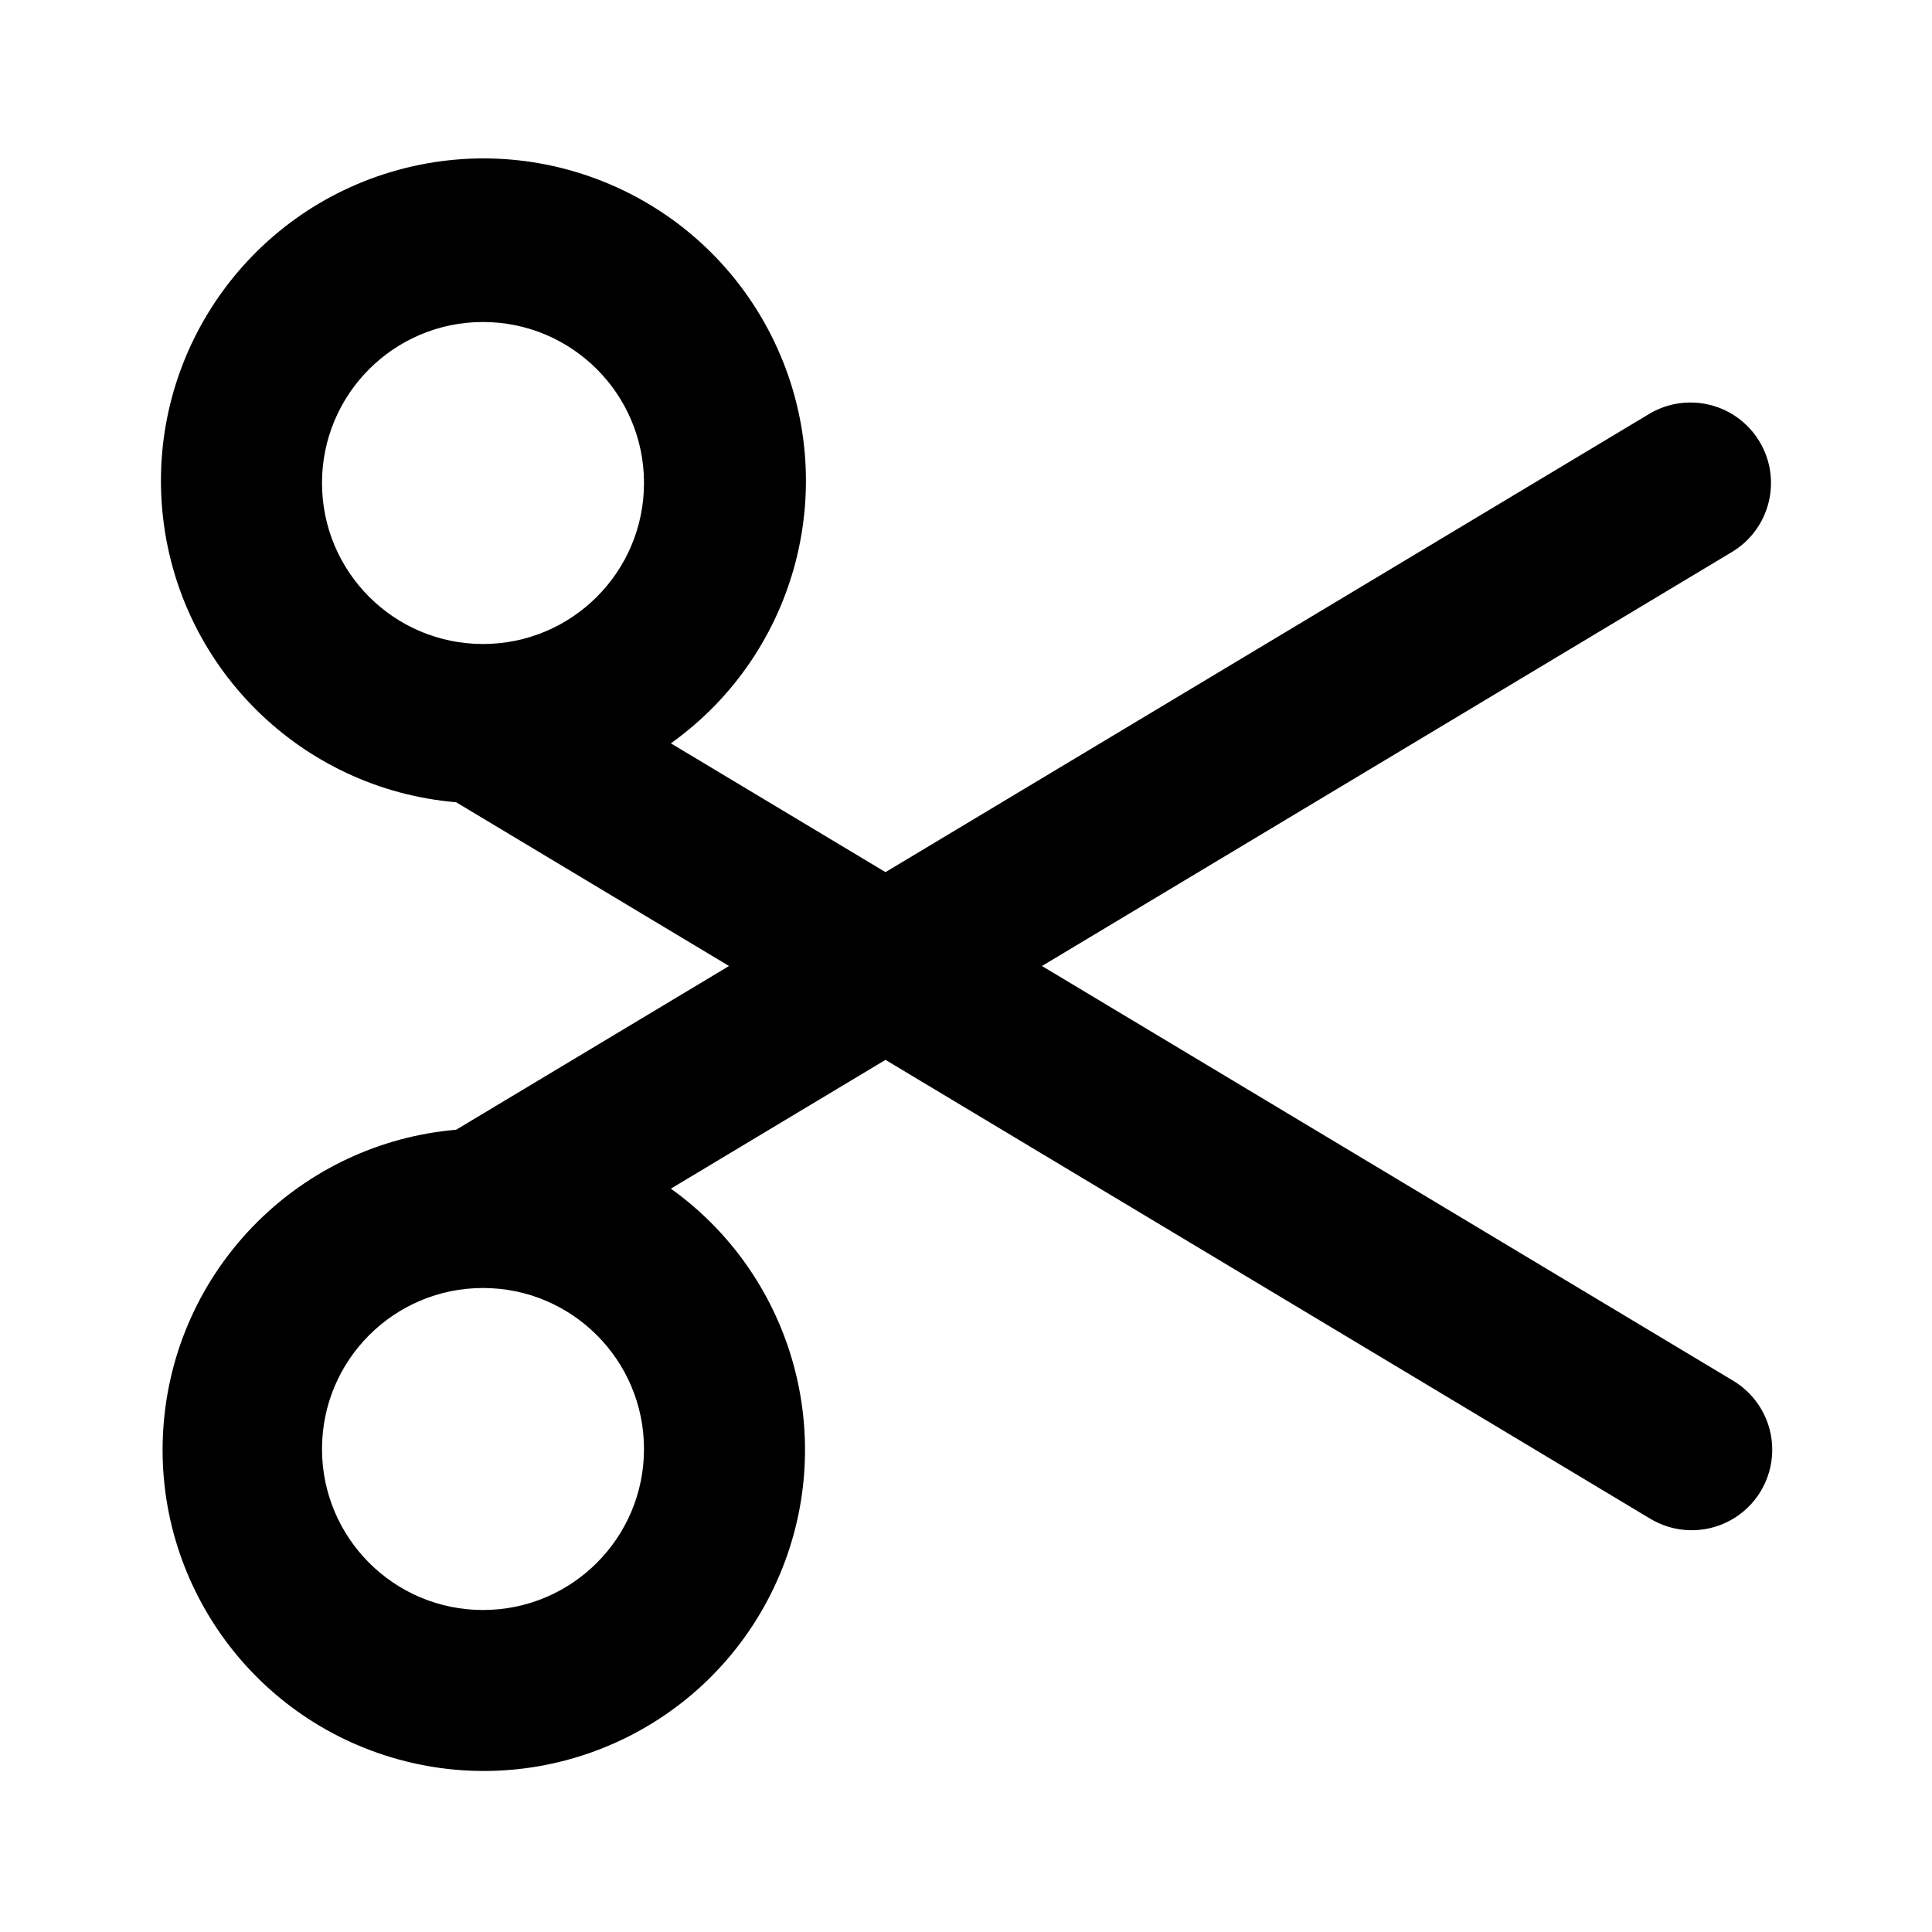
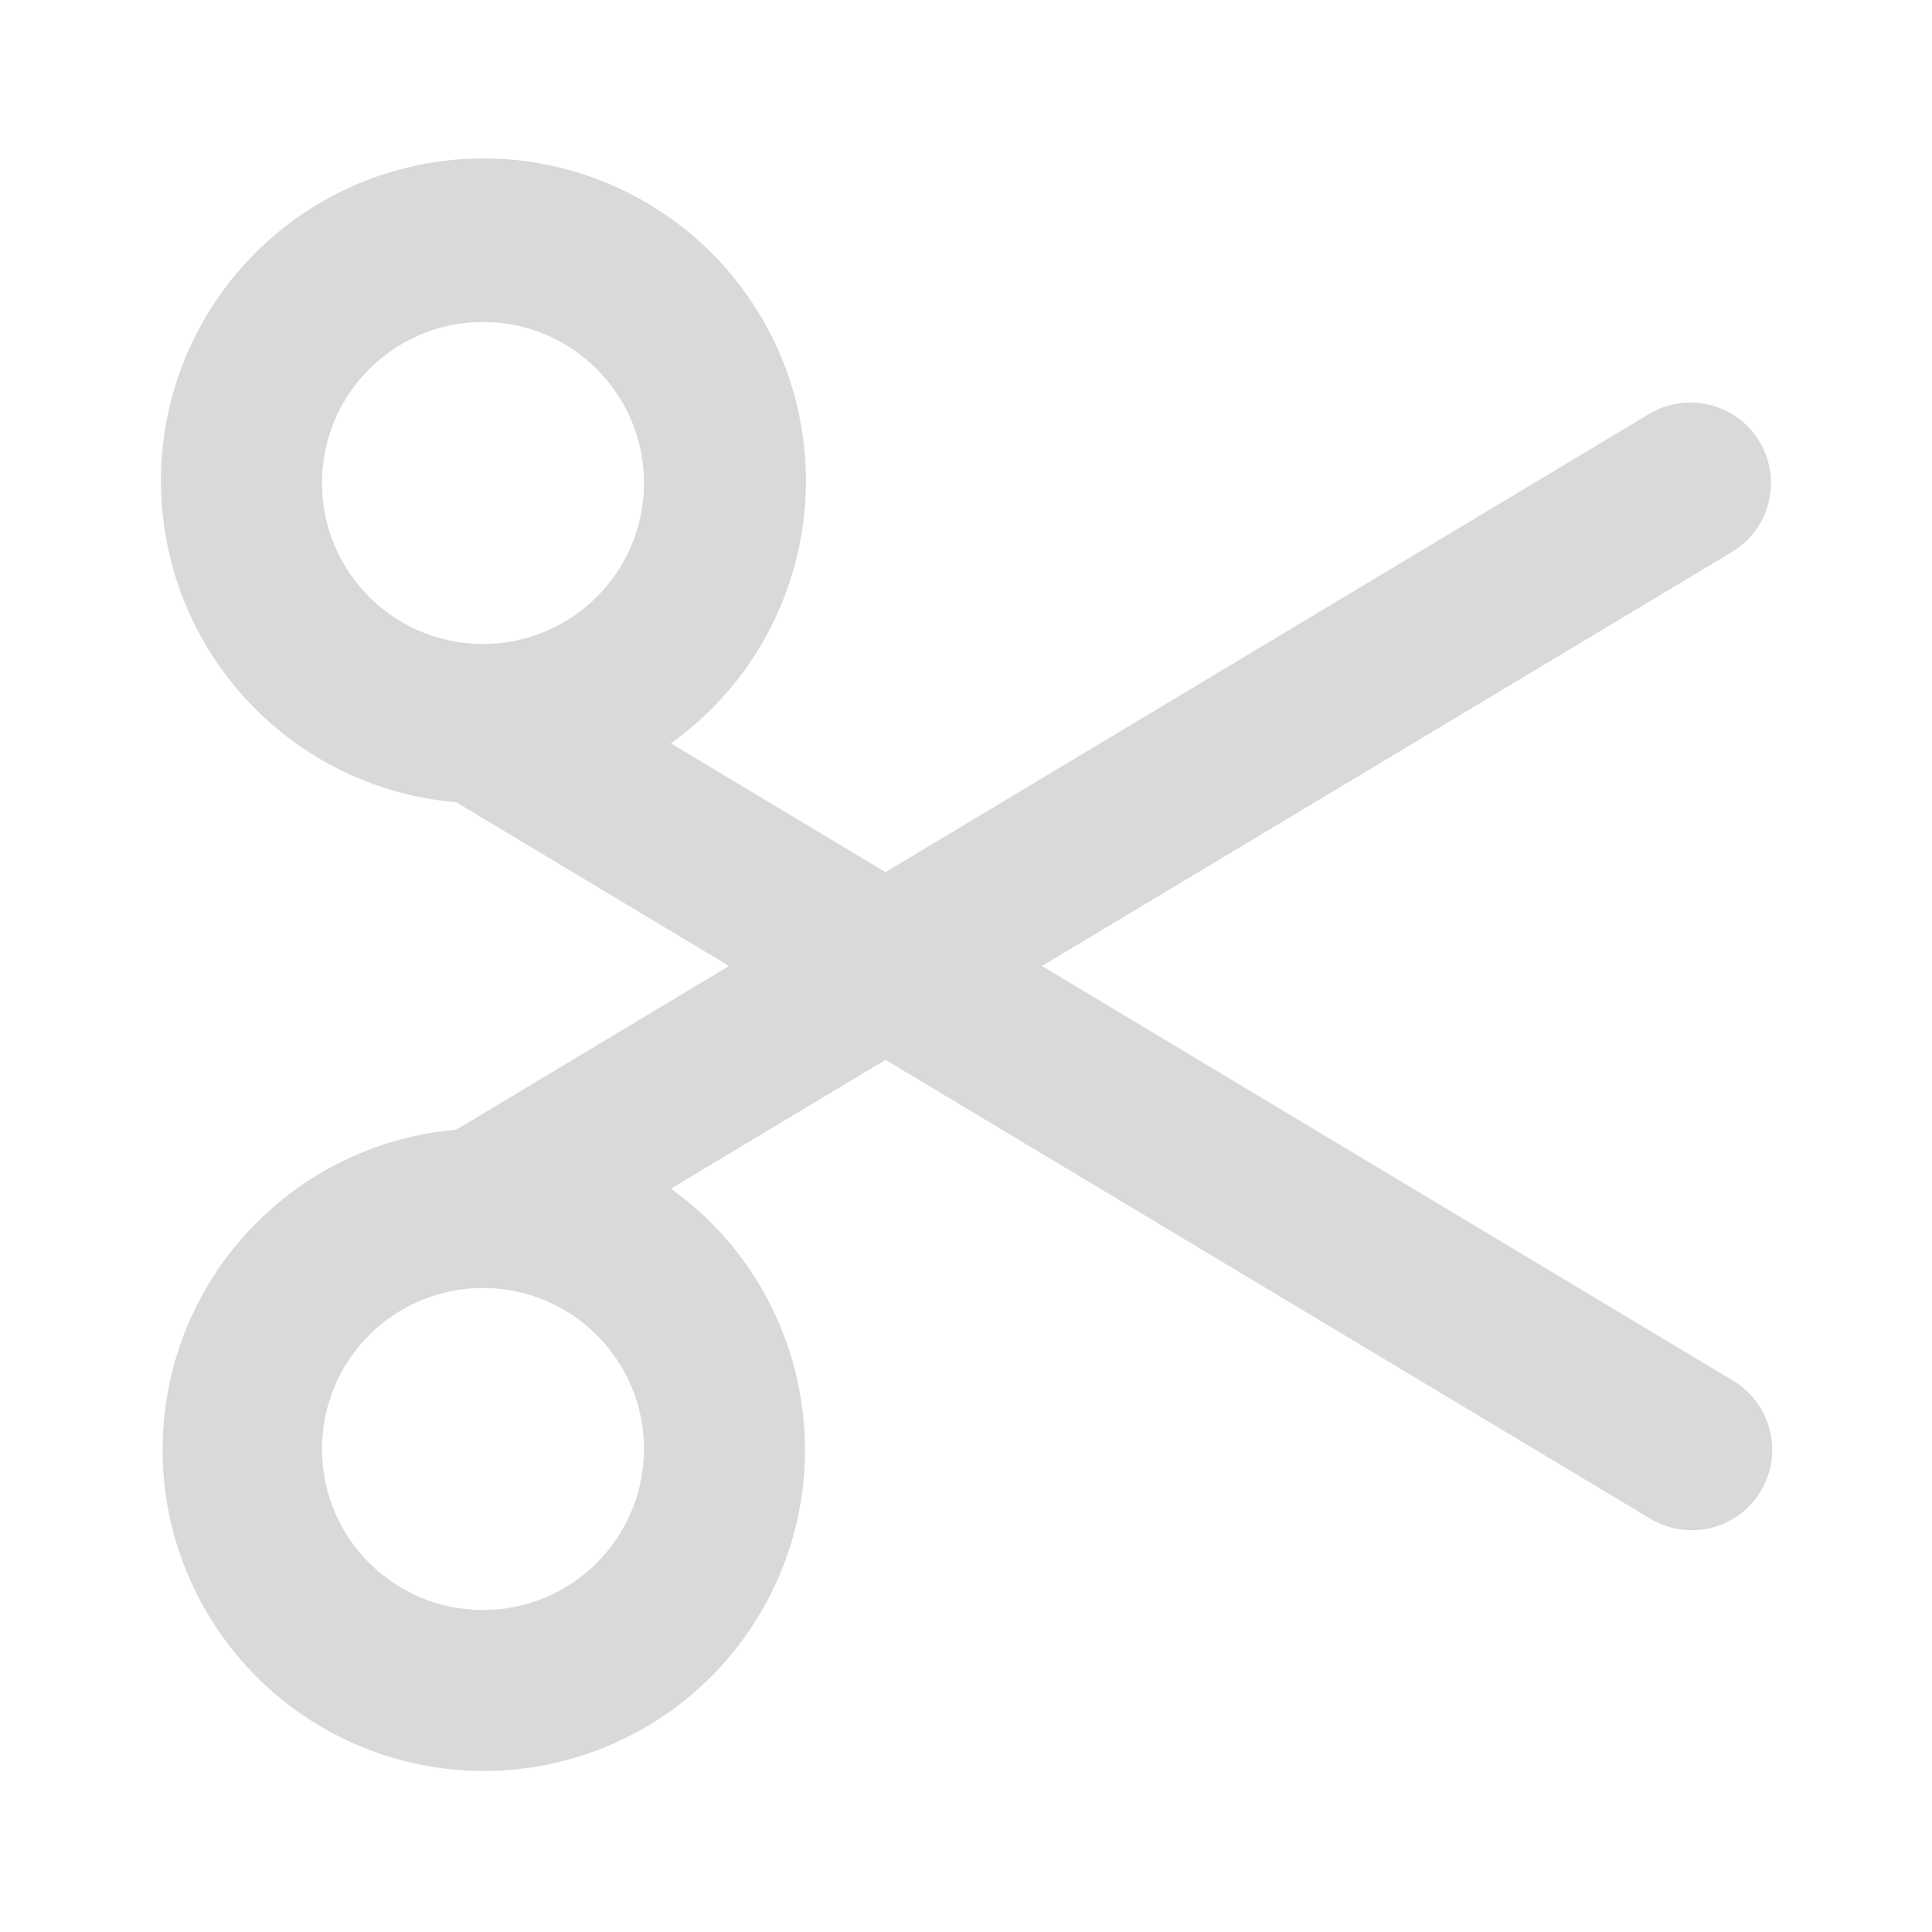
- <svg xmlns="http://www.w3.org/2000/svg" fill="#000000" width="800px" height="800px" viewBox="0 0 24 24">
+ <svg xmlns="http://www.w3.org/2000/svg" fill="#D9D9D9" width="800px" height="800px" viewBox="0 0 24 24">
  <path d="M21.857,5.485a1,1,0,0,0-1.372-.342L11,10.834l-2.666-1.6a4.006,4.006,0,1,0-2.667.732L9.056,12,5.667,14.034a3.99,3.99,0,1,0,2.667.732L11,13.166l9.485,5.691a1,1,0,1,0,1.03-1.714L12.944,12l8.571-5.143A1,1,0,0,0,21.857,5.485ZM6,8A2,2,0,1,1,8,6,2,2,0,0,1,6,8ZM6,20a2,2,0,1,1,2-2A2,2,0,0,1,6,20Z" />
</svg>
